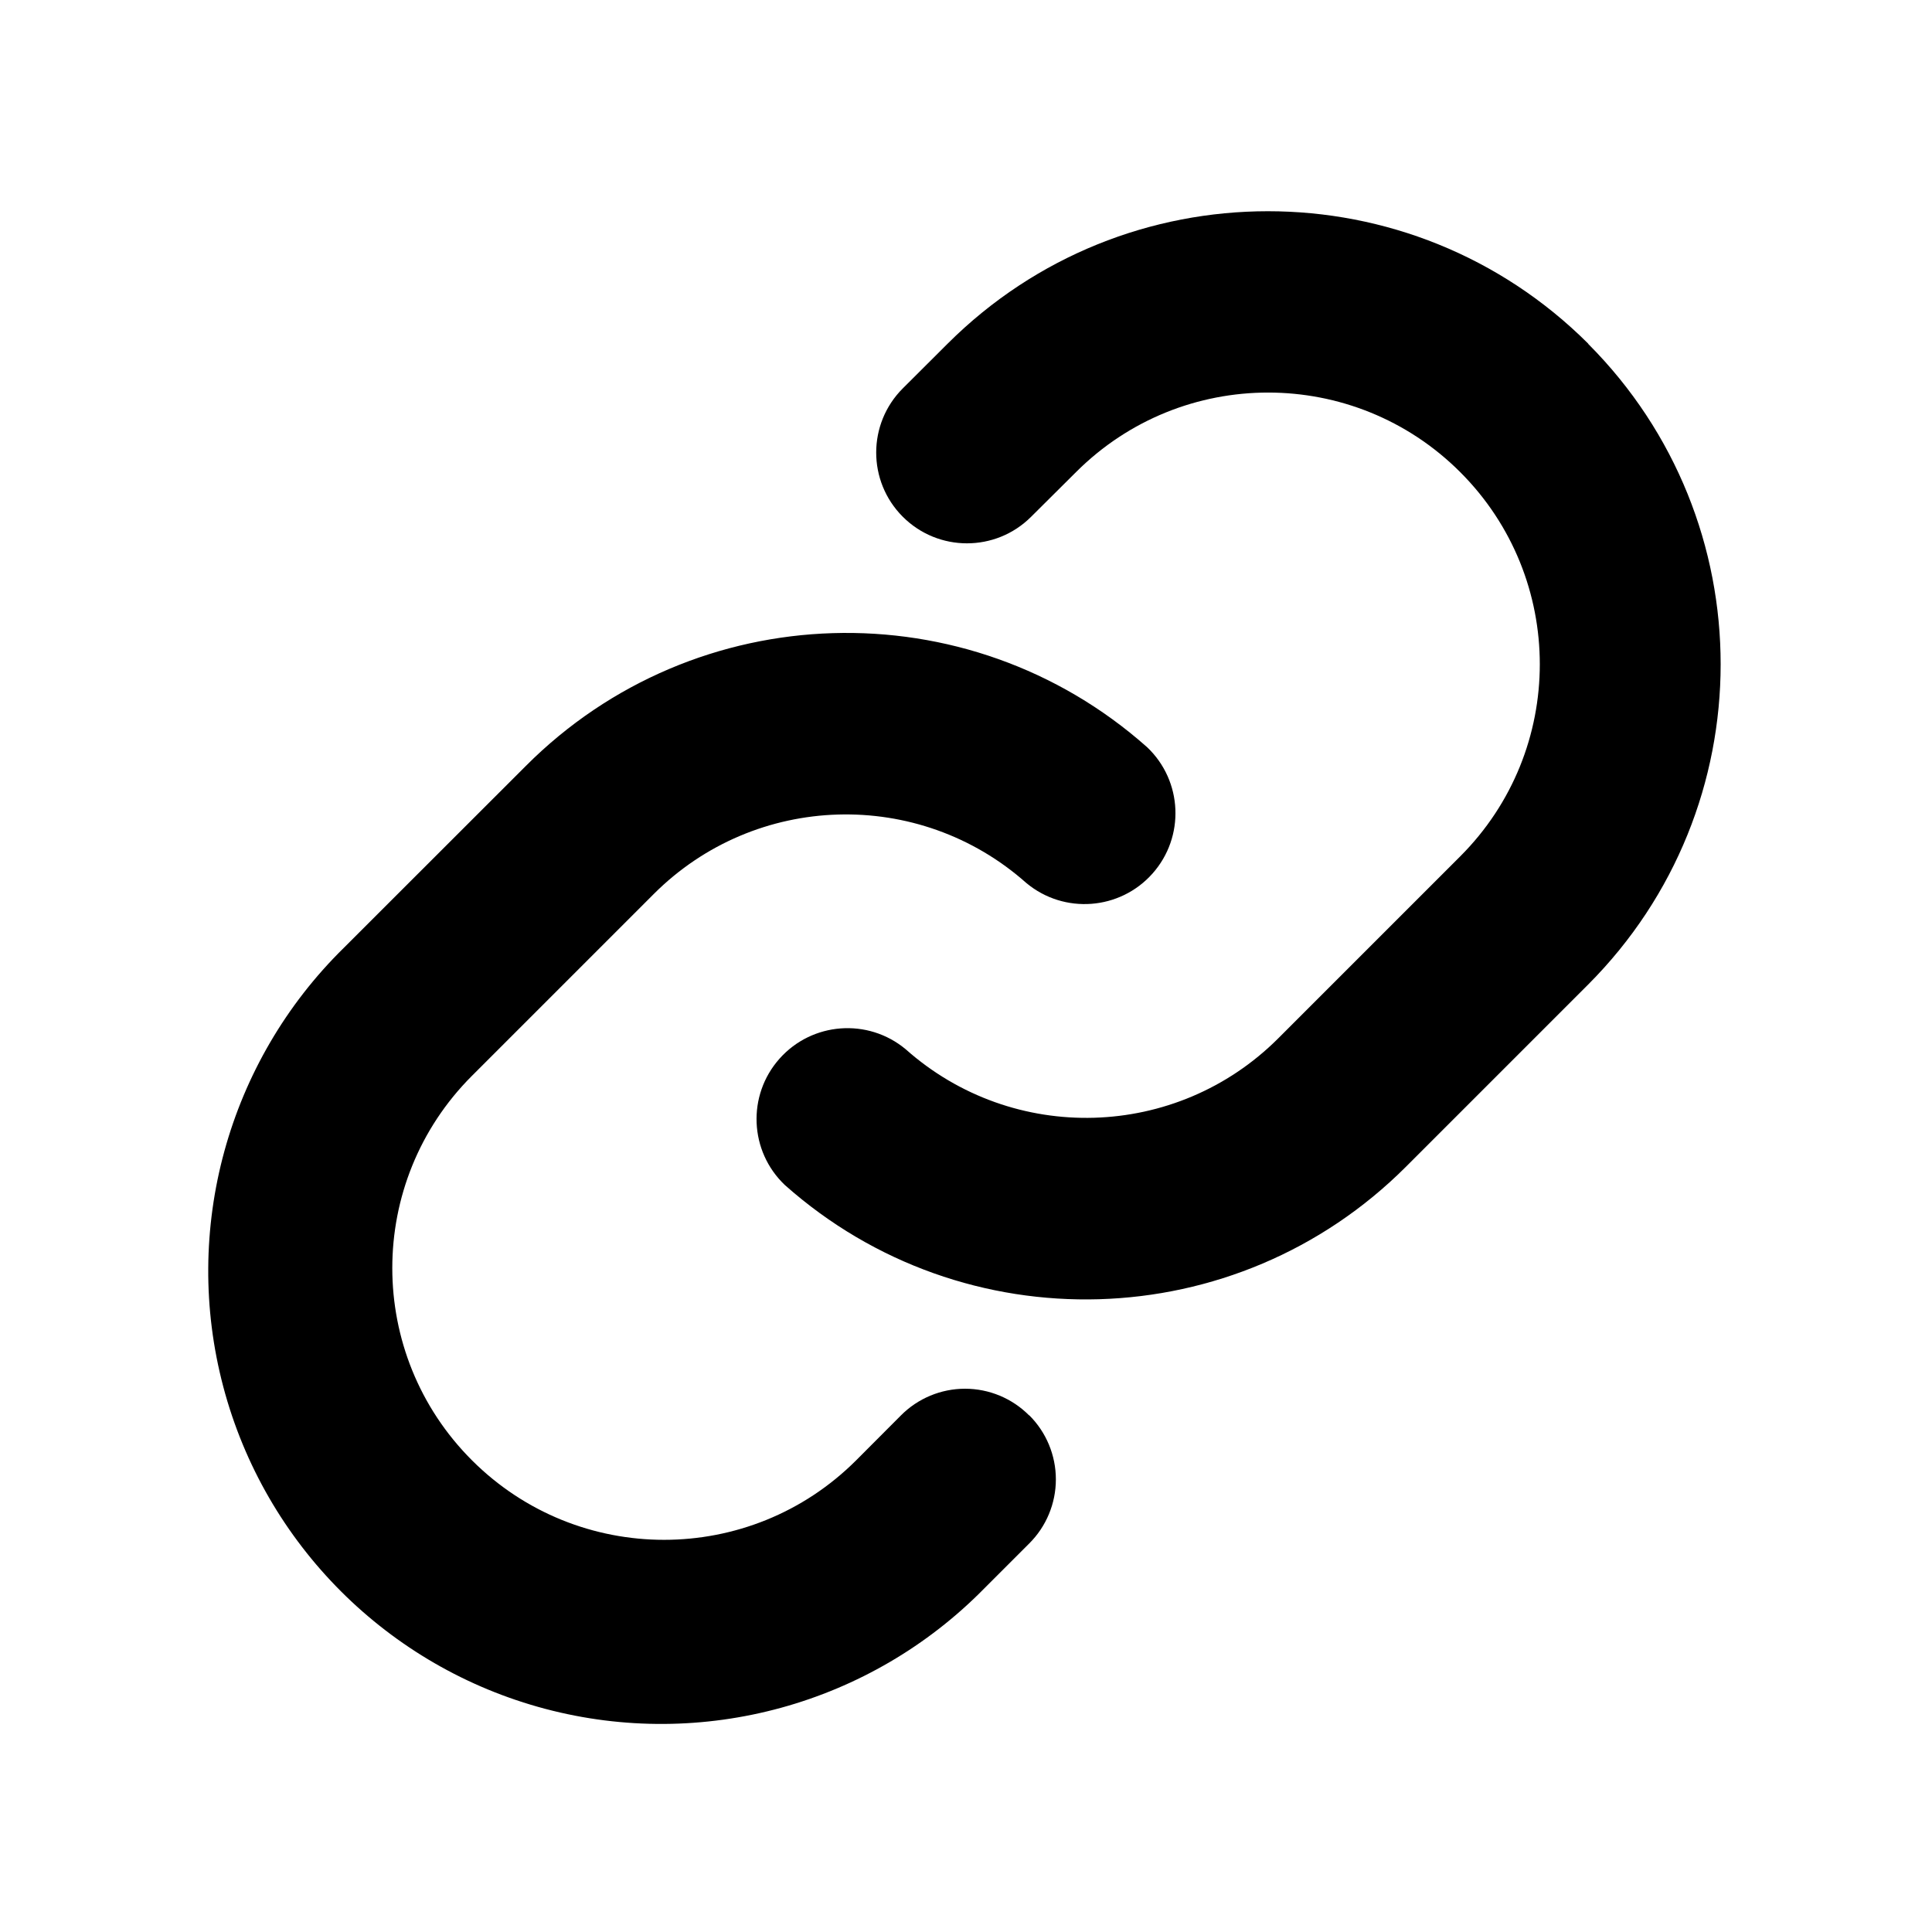
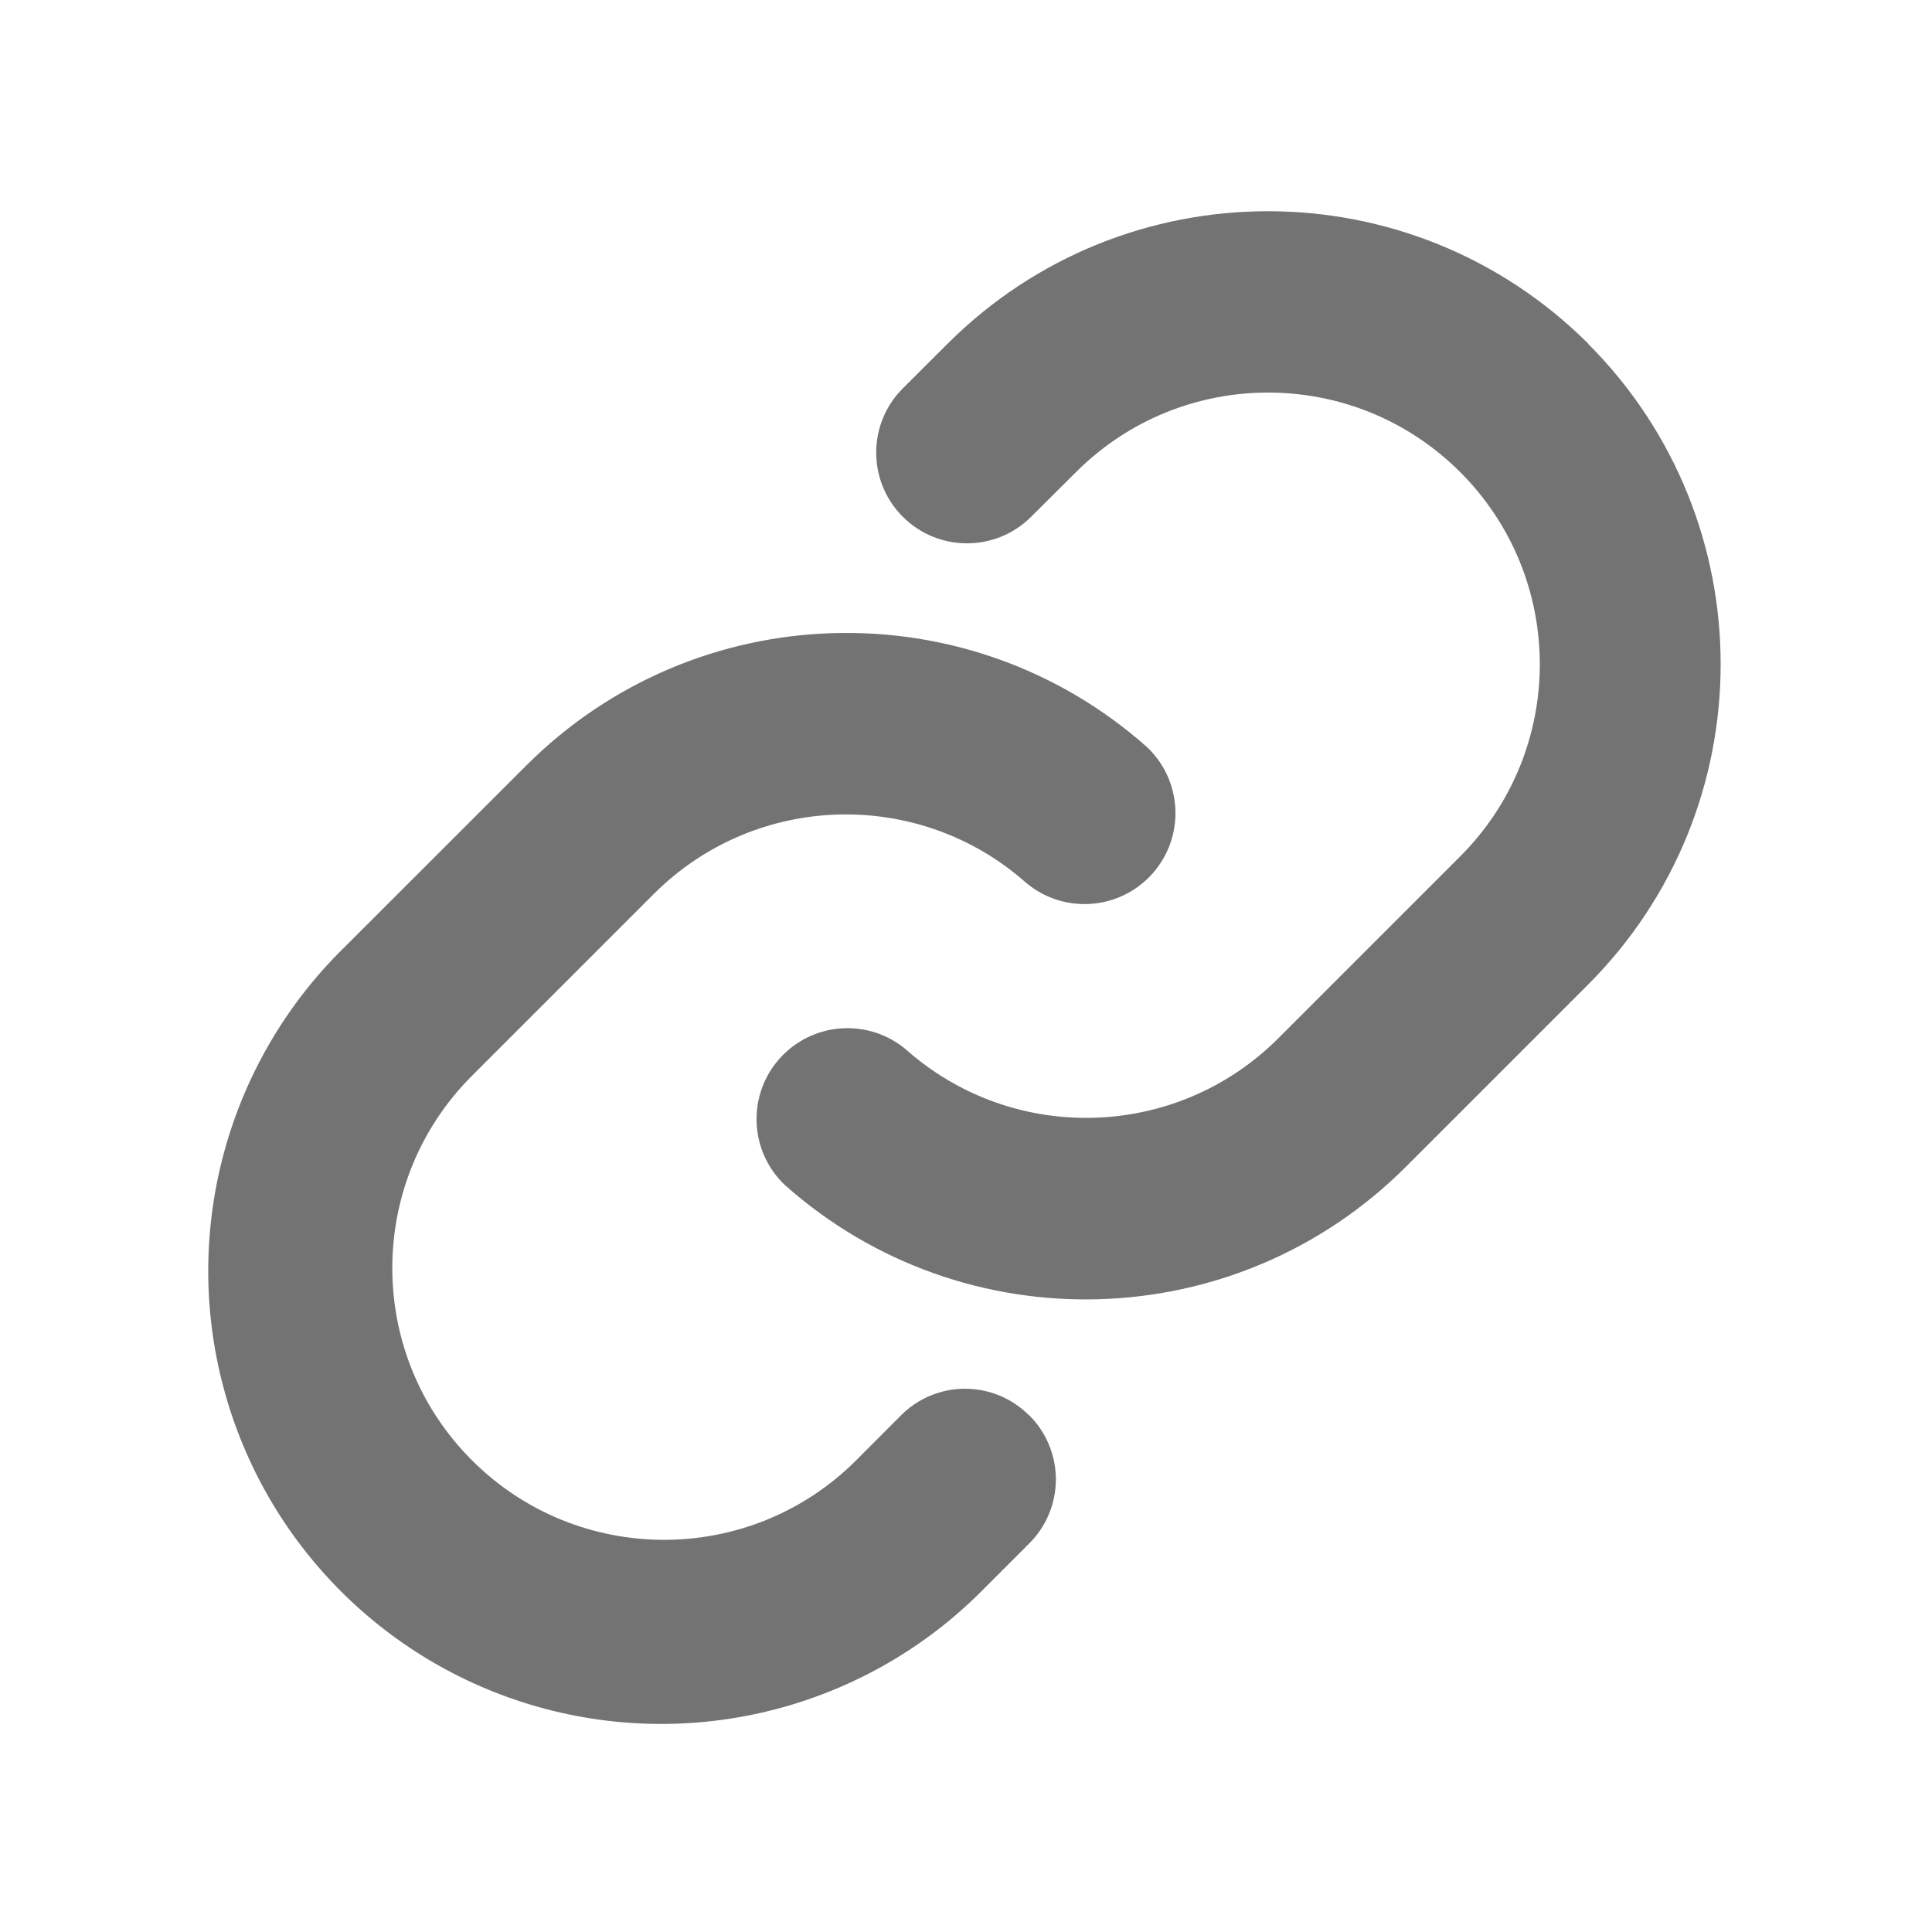
- <svg xmlns="http://www.w3.org/2000/svg" width="16" height="16" fill="none" viewBox="0 0 16 16">
-   <path fill="currentColor" d="M8.523 11.72a.749.749 0 0 1 0 1.063l-.371.371A3.751 3.751 0 1 1 2.847 7.85l1.507-1.506A3.75 3.75 0 0 1 9.5 6.188a.753.753 0 0 1-1 1.125 2.25 2.25 0 0 0-3.086.091L3.908 8.91a2.25 2.25 0 0 0 3.183 3.183l.37-.371a.748.748 0 0 1 1.062 0Zm4.63-8.874a3.756 3.756 0 0 0-5.305 0l-.371.37A.751.751 0 1 0 8.539 4.28l.372-.37a2.25 2.25 0 0 1 3.182 3.182l-1.507 1.507a2.25 2.25 0 0 1-3.086.09.753.753 0 0 0-1 1.125 3.75 3.75 0 0 0 5.144-.152l1.507-1.507a3.756 3.756 0 0 0 .002-5.307v-.001Z" />
+ <svg xmlns="http://www.w3.org/2000/svg" width="16" height="16" fill="#737373" viewBox="0 0 16 16">
+   <path fill="#737373" d="M8.523 11.72a.749.749 0 0 1 0 1.063l-.371.371A3.751 3.751 0 1 1 2.847 7.85l1.507-1.506A3.75 3.75 0 0 1 9.5 6.188a.753.753 0 0 1-1 1.125 2.25 2.25 0 0 0-3.086.091L3.908 8.91a2.25 2.25 0 0 0 3.183 3.183l.37-.371a.748.748 0 0 1 1.062 0Zm4.63-8.874a3.756 3.756 0 0 0-5.305 0l-.371.37A.751.751 0 1 0 8.539 4.28l.372-.37a2.25 2.25 0 0 1 3.182 3.182l-1.507 1.507a2.25 2.25 0 0 1-3.086.09.753.753 0 0 0-1 1.125 3.75 3.75 0 0 0 5.144-.152l1.507-1.507a3.756 3.756 0 0 0 .002-5.307v-.001Z" />
</svg>
